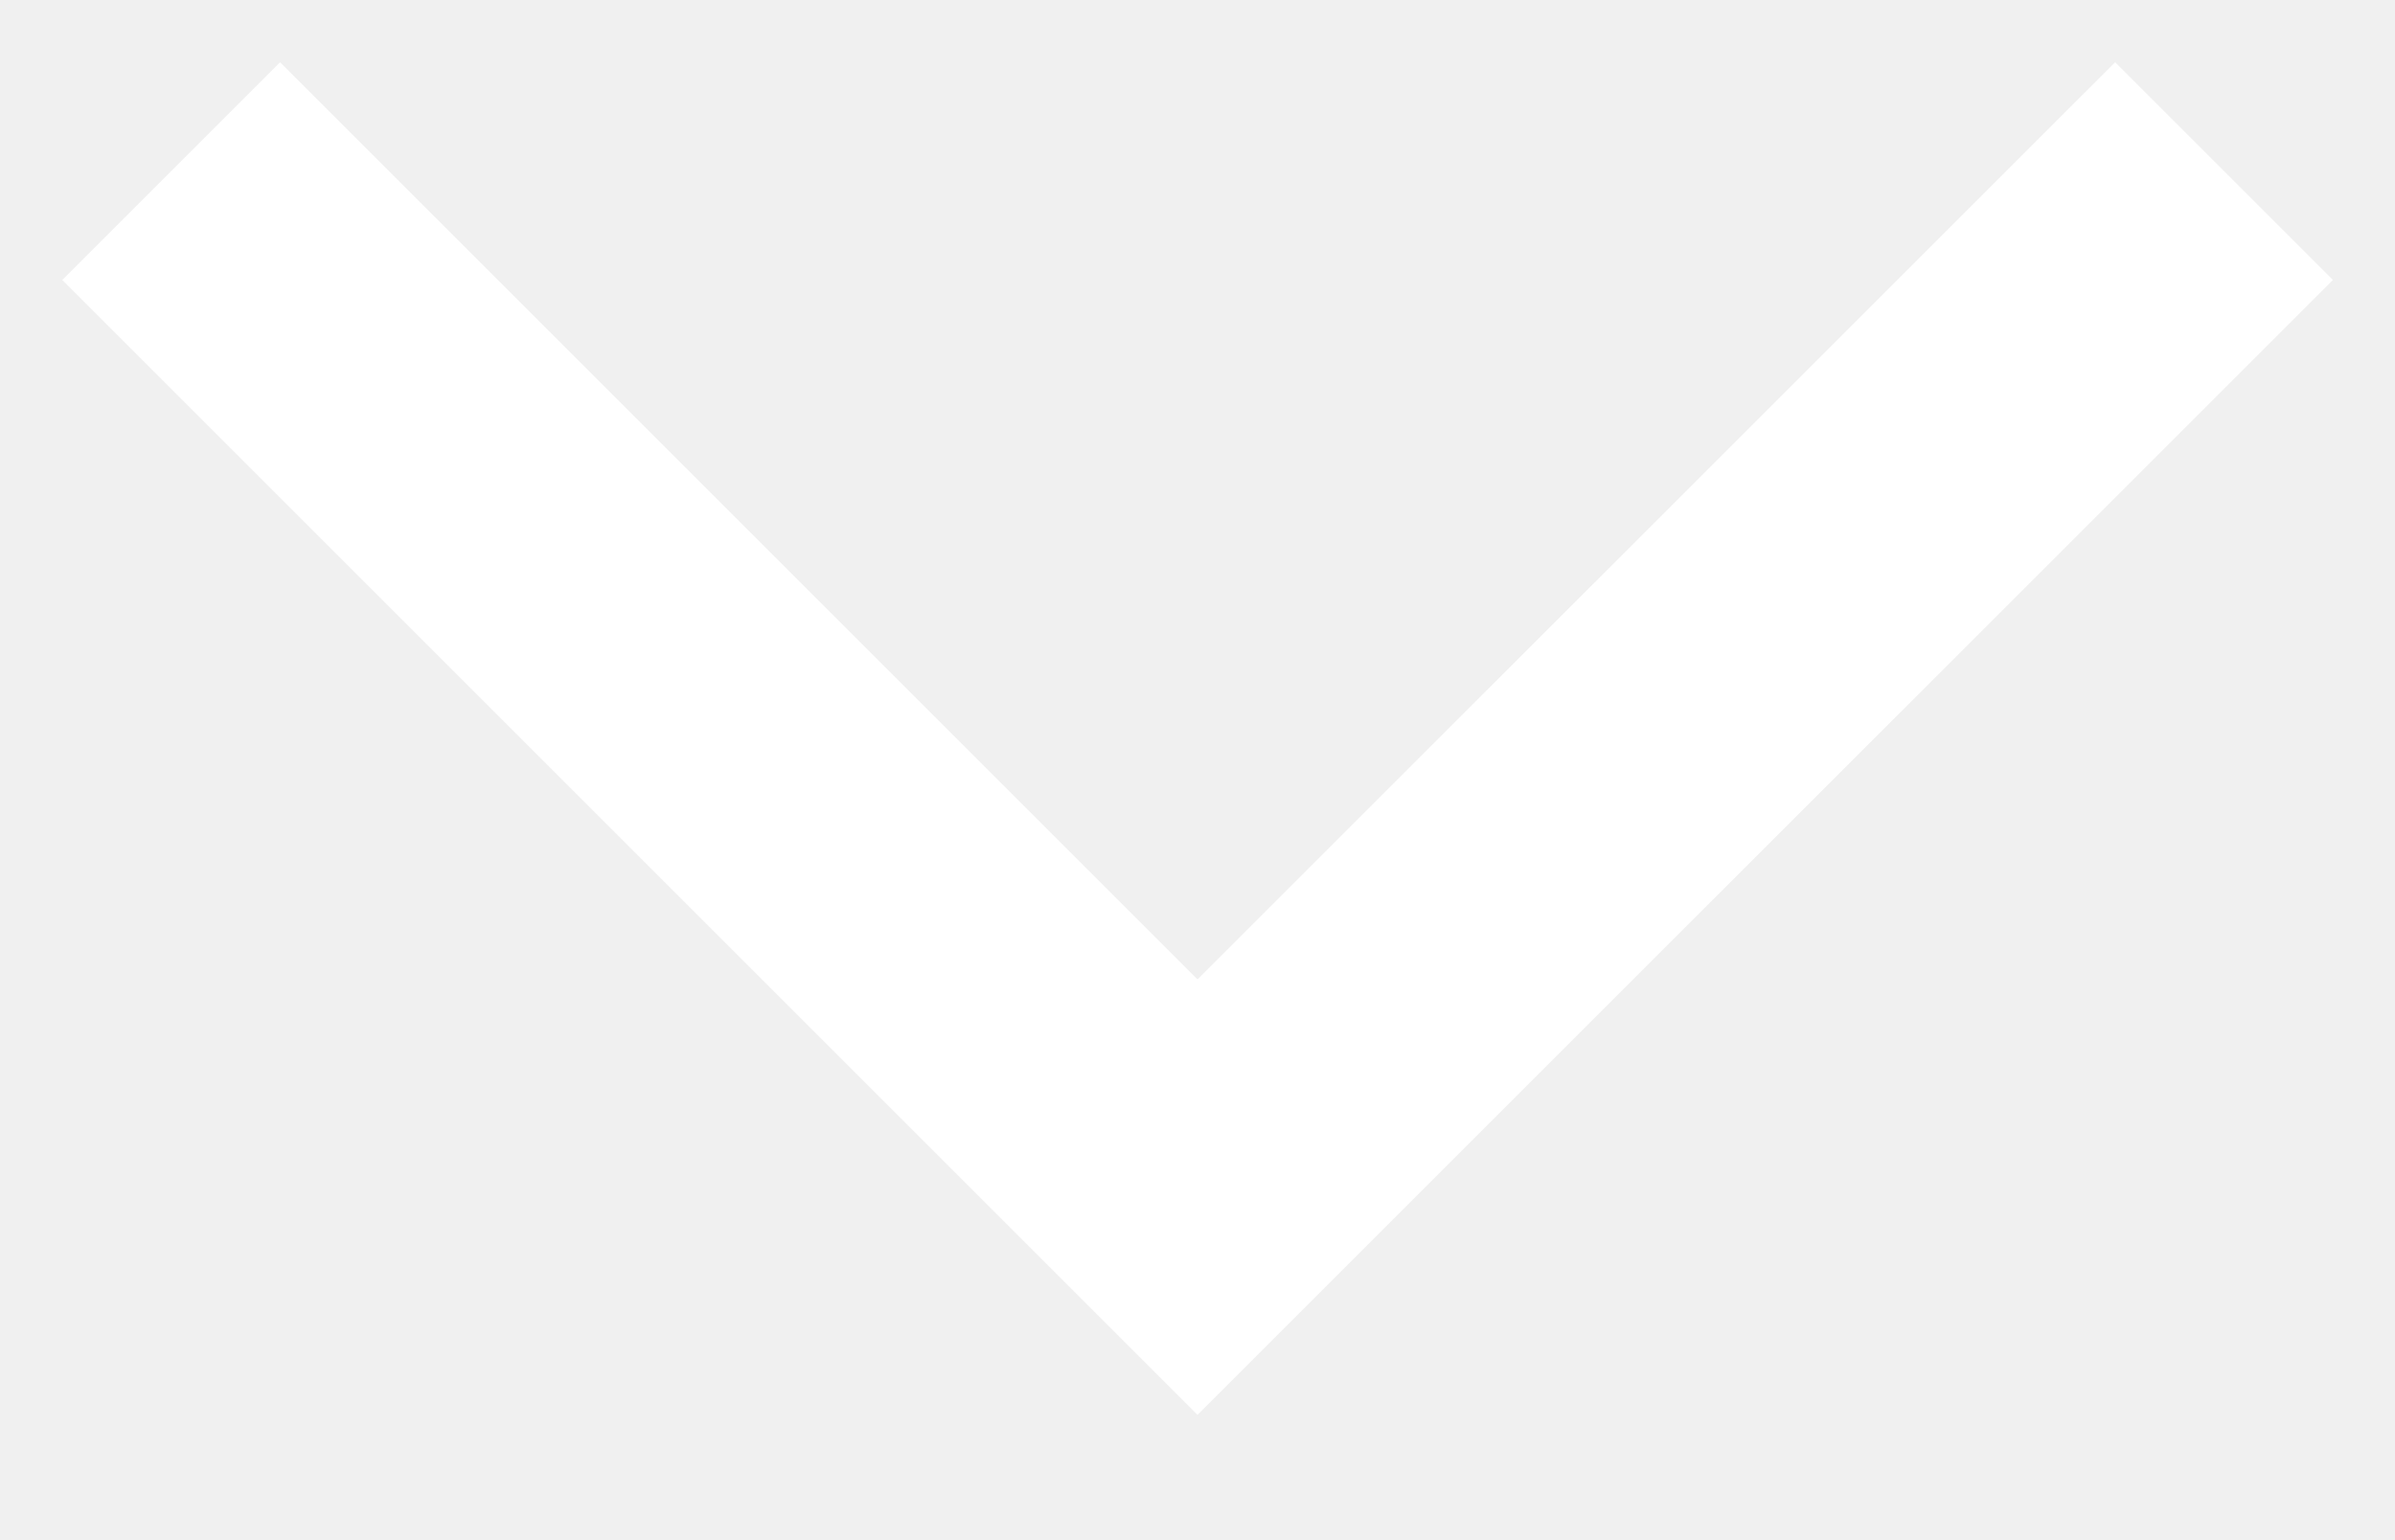
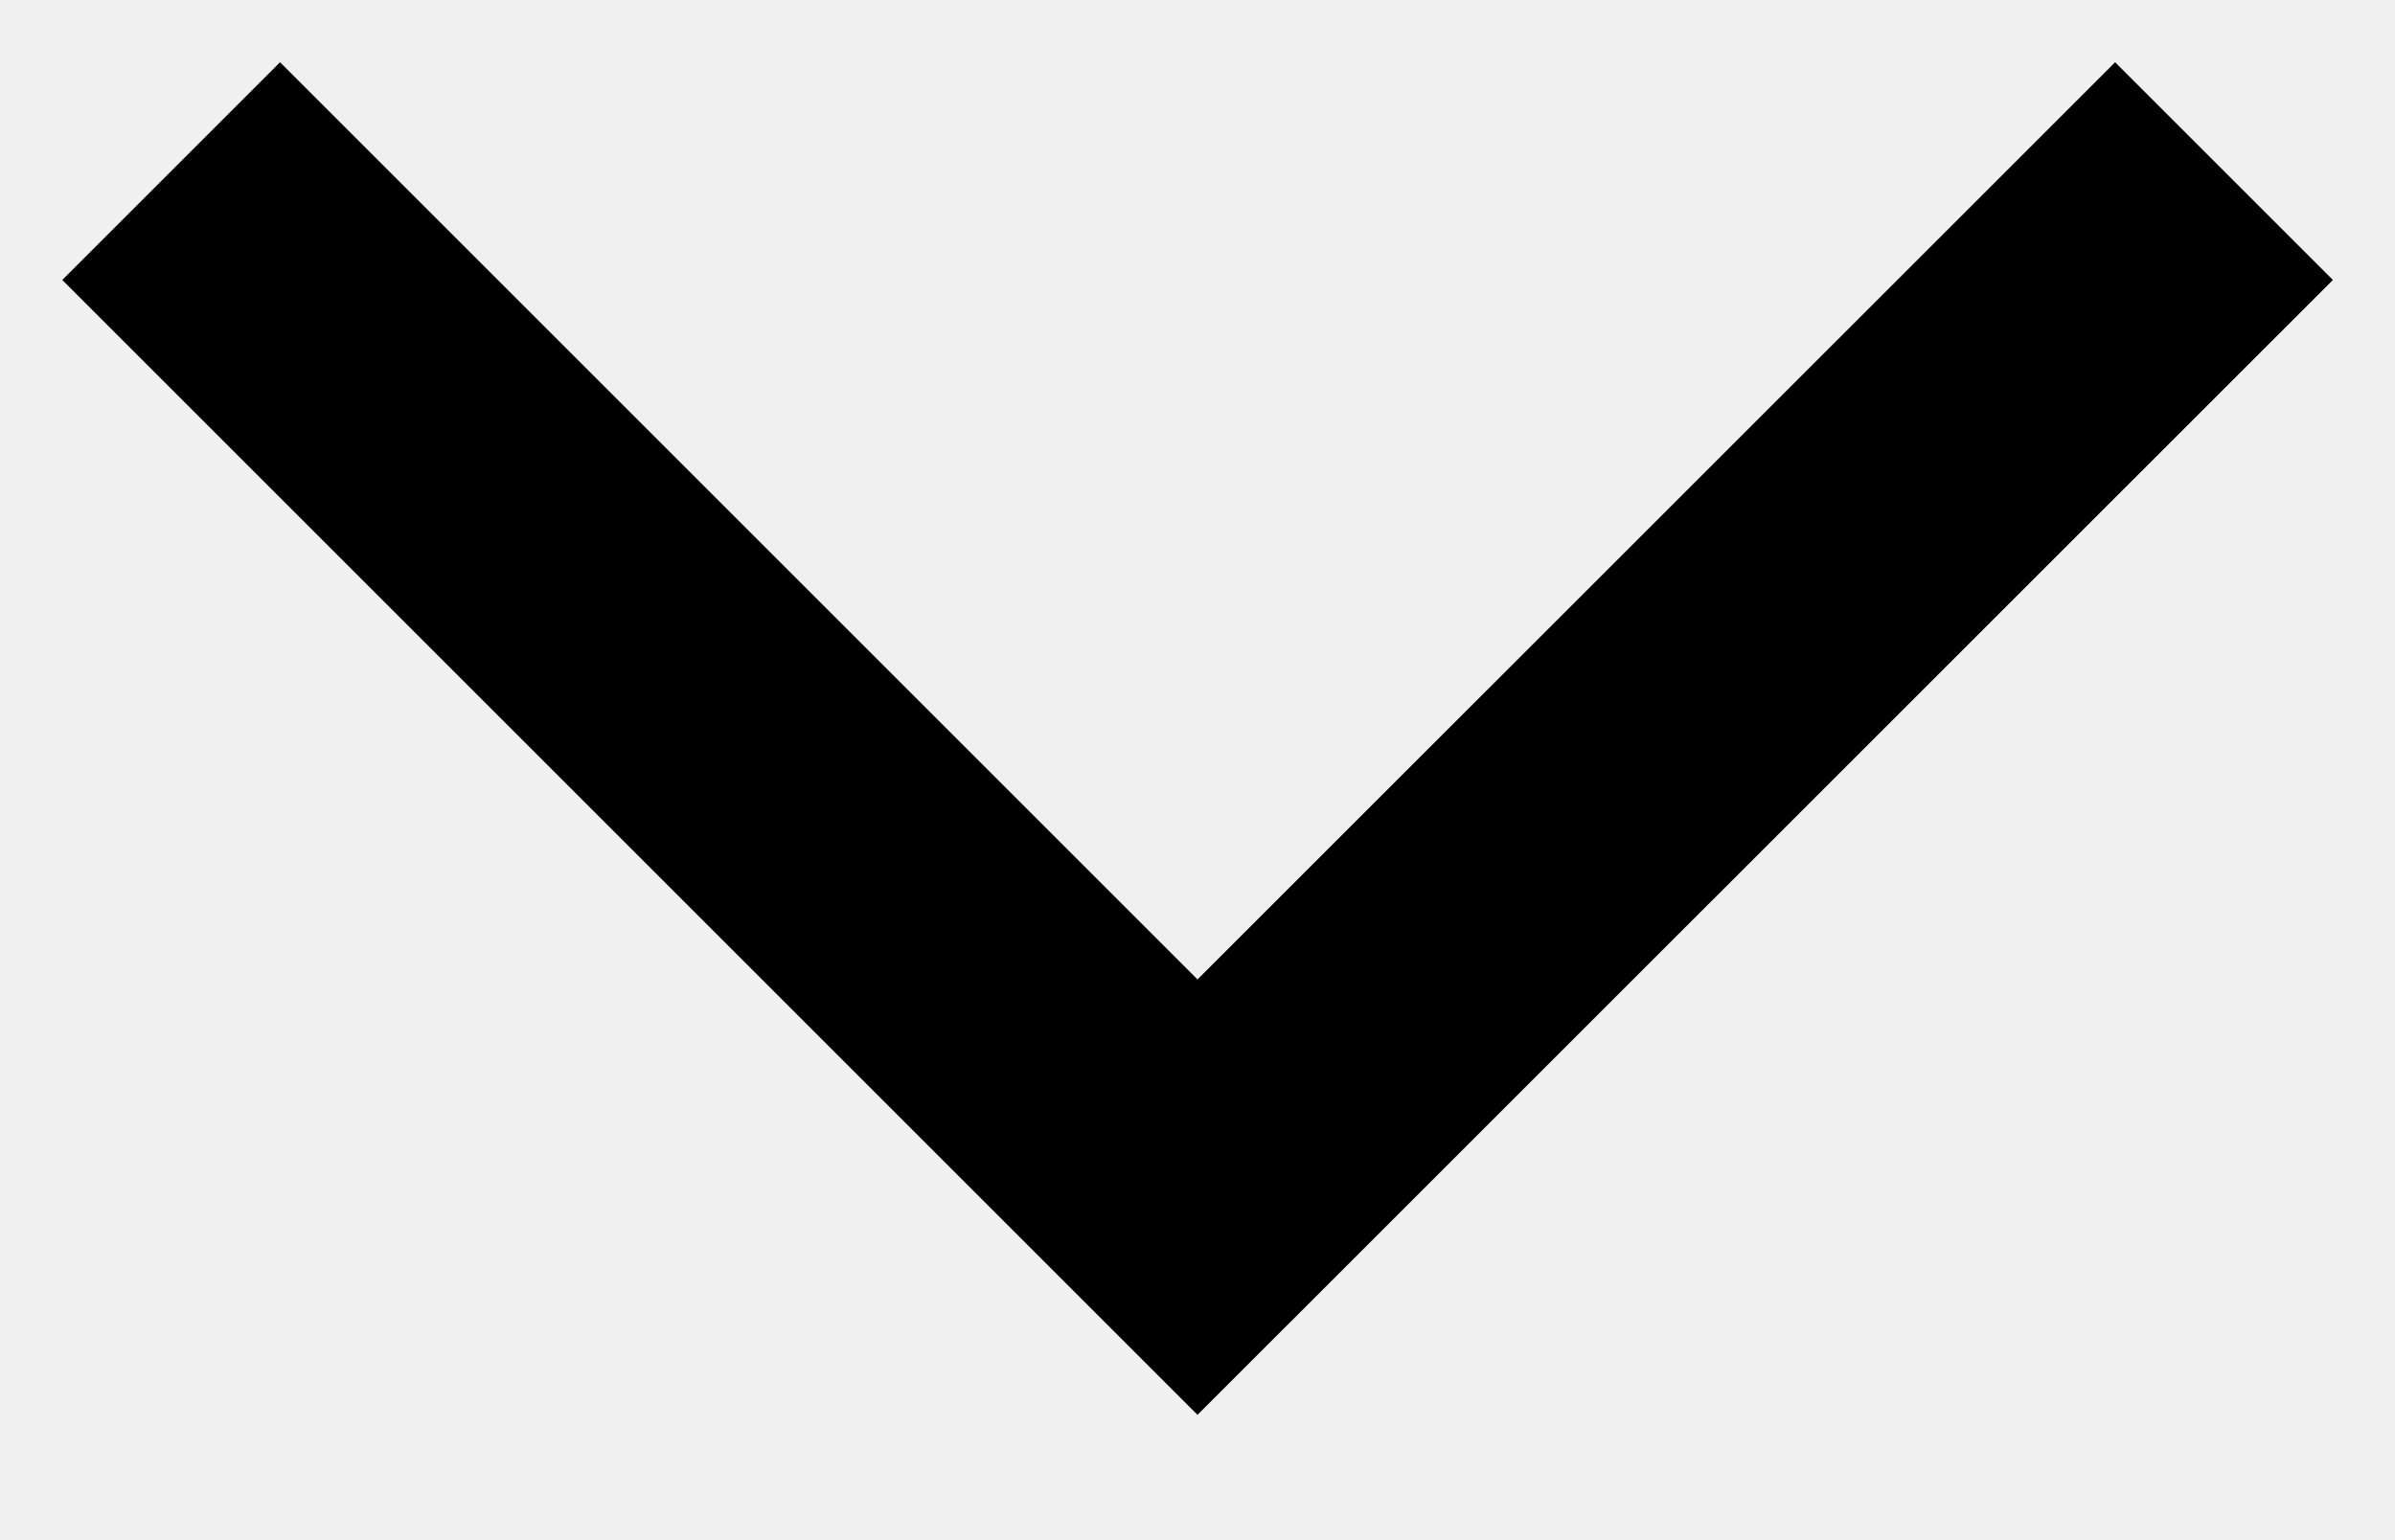
<svg xmlns="http://www.w3.org/2000/svg" width="14" height="9" viewBox="0 0 14 9" fill="none">
-   <path fill-rule="evenodd" clip-rule="evenodd" d="M7 8.273L0.364 1.637L1.637 0.364L7 5.727L12.364 0.364L13.637 1.637L7 8.273Z" fill="white" />
+   <path fill-rule="evenodd" clip-rule="evenodd" d="M7 8.273L0.364 1.637L1.637 0.364L7 5.727L12.364 0.364L13.637 1.637L7 8.273Z" fill="currentColor" />
</svg>
